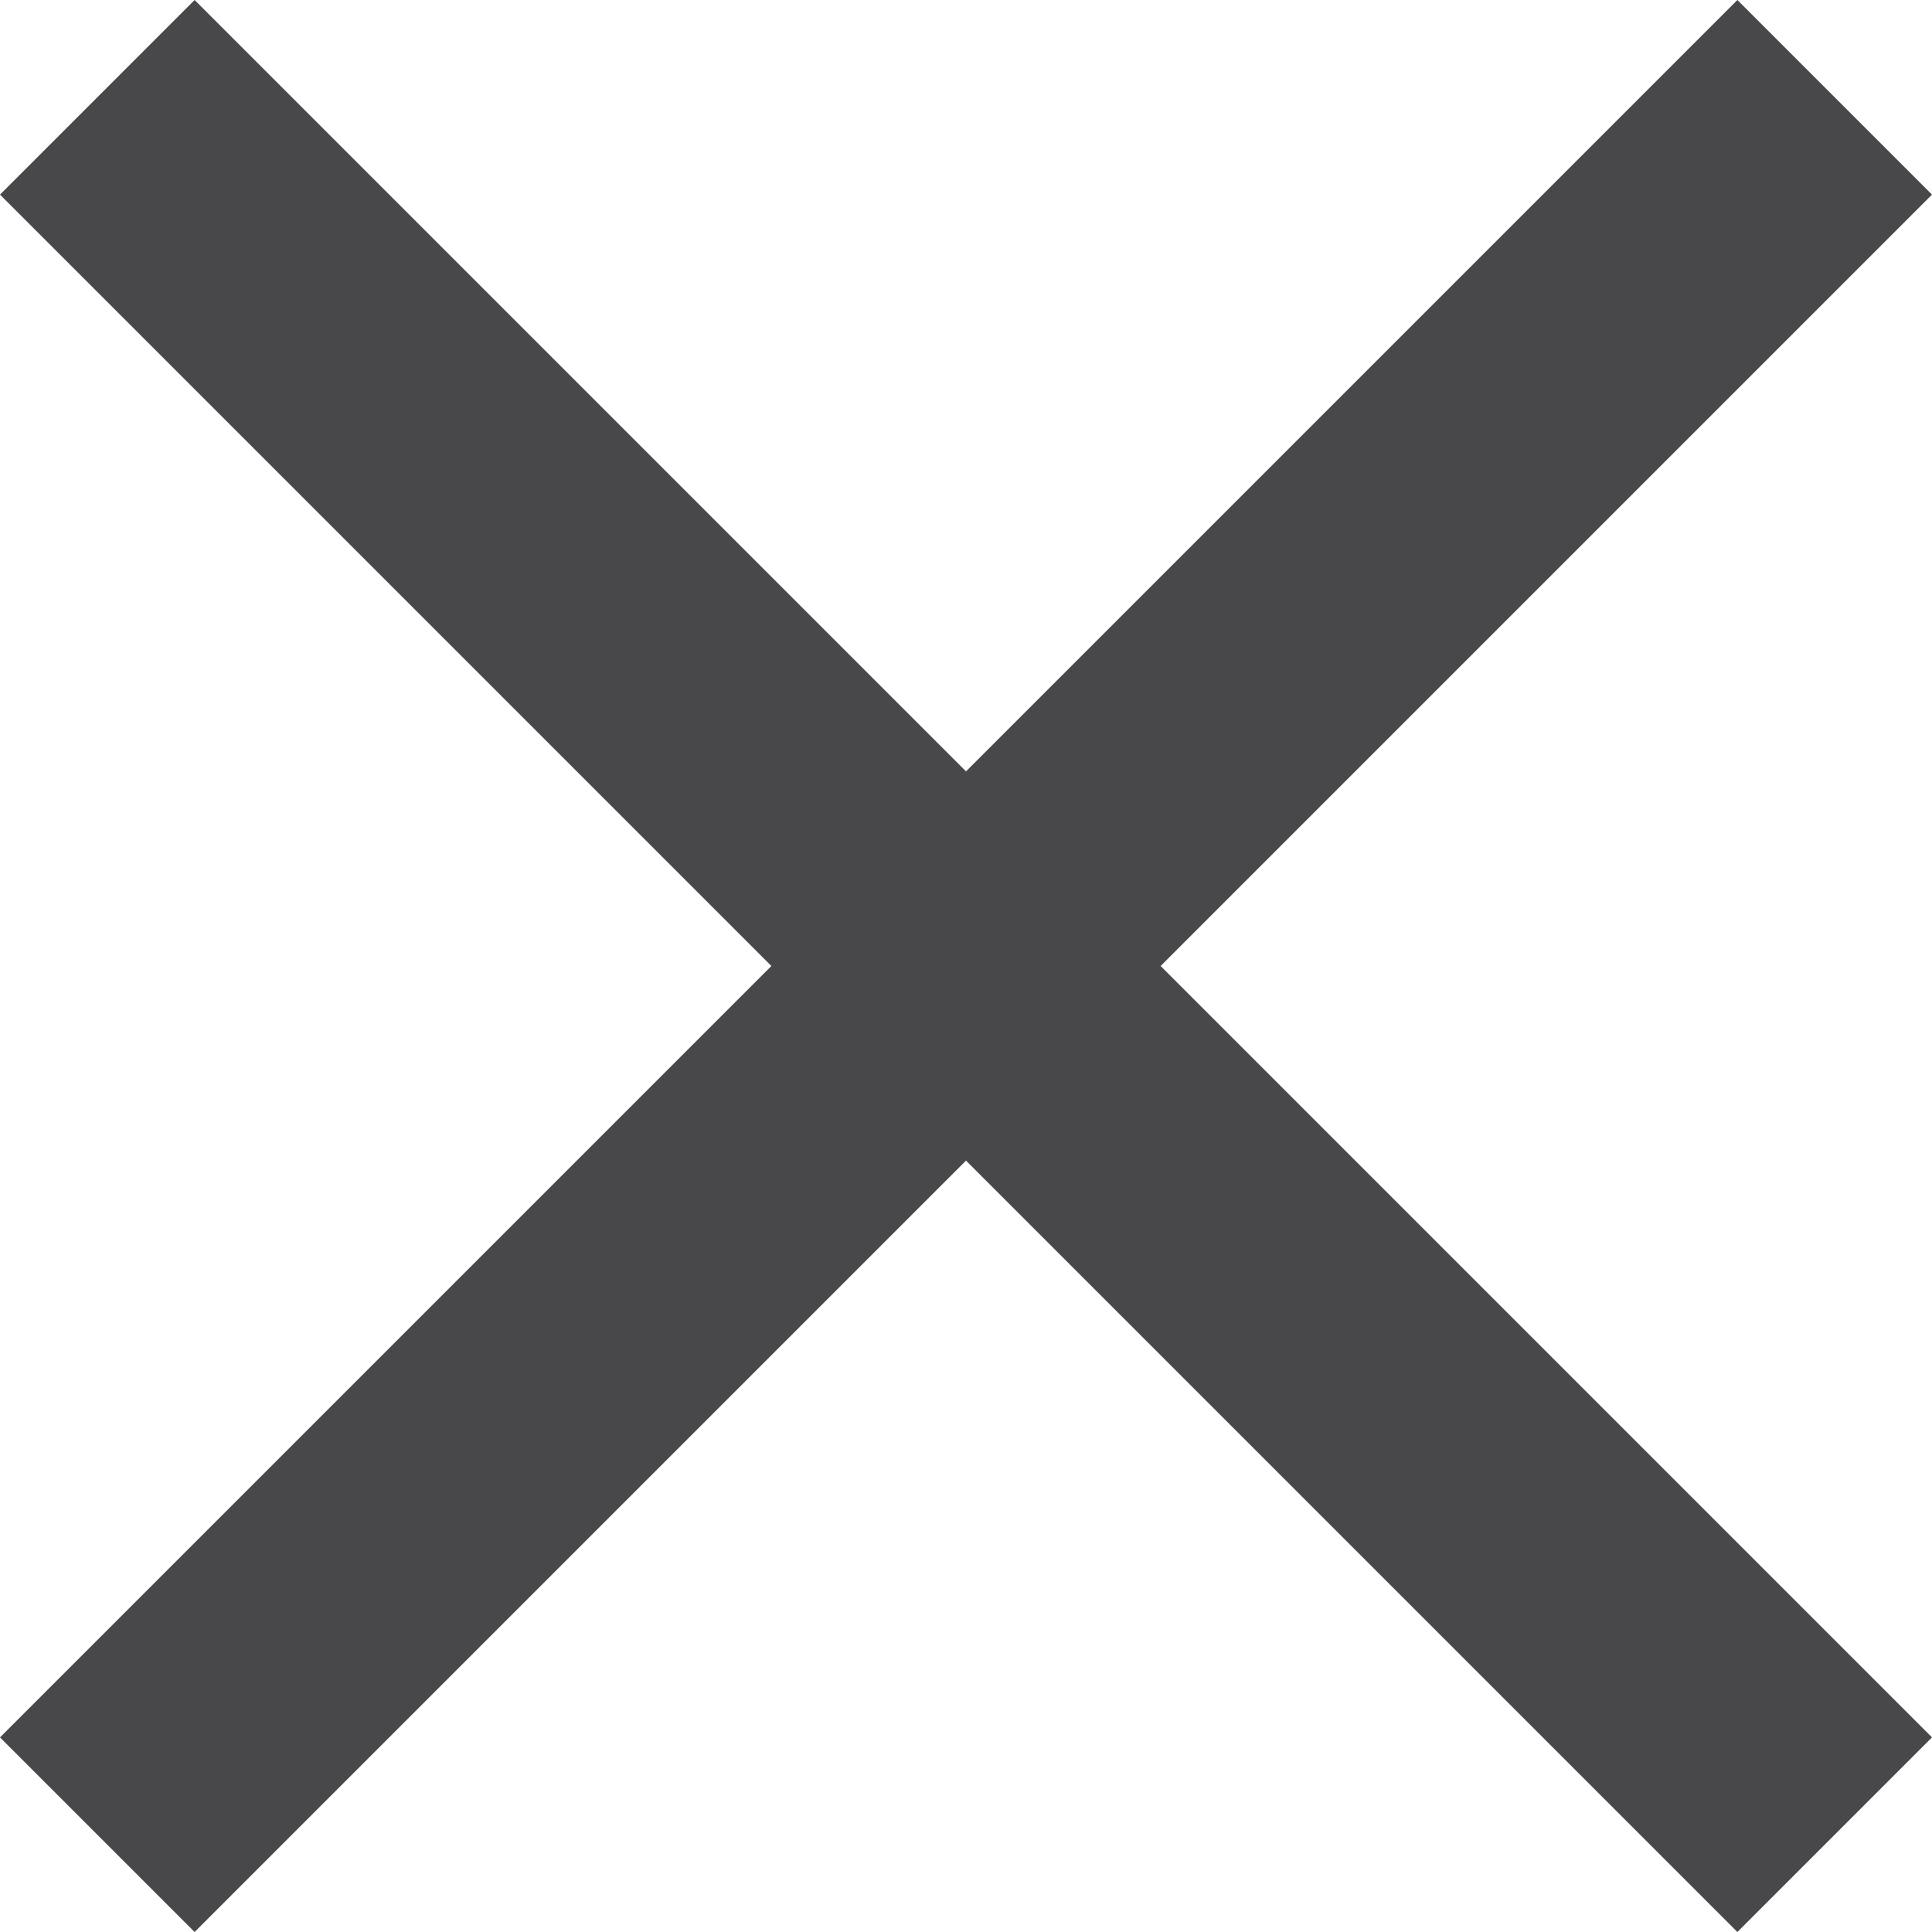
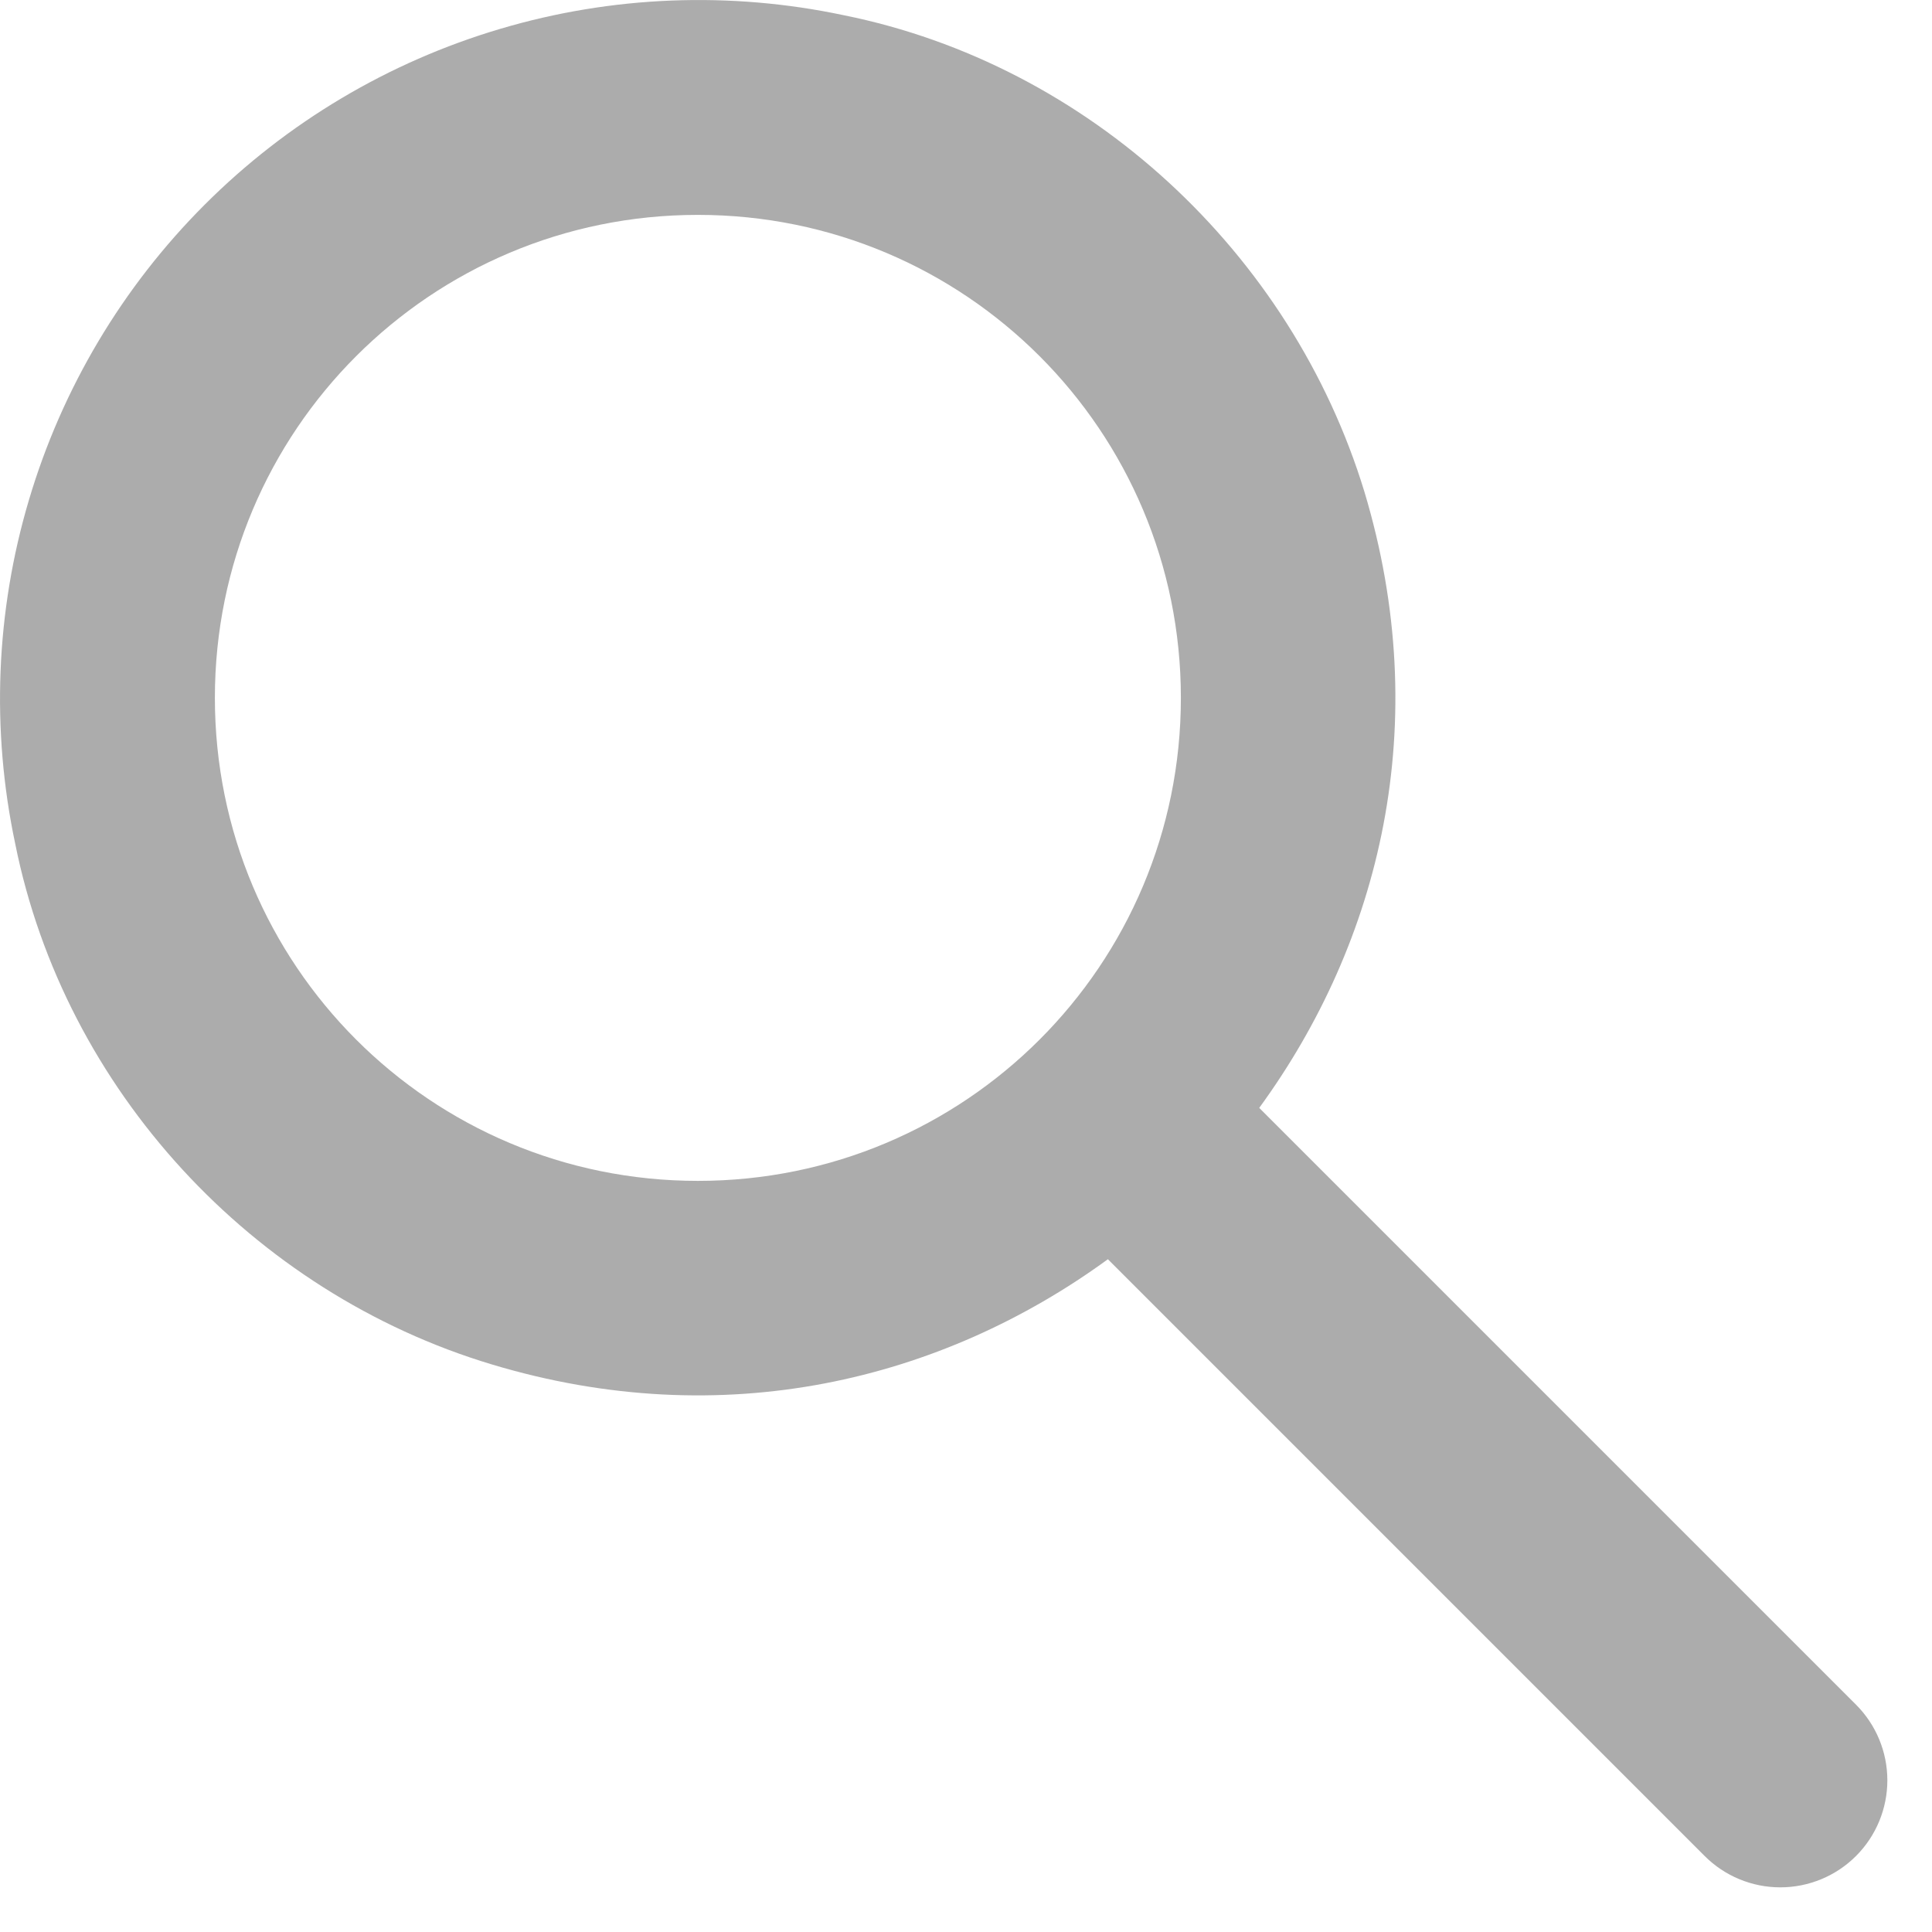
- <svg xmlns="http://www.w3.org/2000/svg" width="26" height="26" viewBox="0 0 26 26" fill="none">
-   <path d="M26 2.619L23.381 0L13 10.381L2.619 0L0 2.619L10.381 13L0 23.381L2.619 26L13 15.619L23.381 26L26 23.381L15.619 13L26 2.619Z" fill="#48484A" />
+ <svg xmlns="http://www.w3.org/2000/svg" width="18" height="18" viewBox="0 0 18 18" fill="none">
+   <path d="M17.292 15.882L11.732 10.322C12.862 8.772 13.362 6.742 12.712 4.582C12.032 2.352 10.142 0.602 7.862 0.142C6.801 -0.083 5.7 -0.04 4.66 0.269C3.62 0.577 2.674 1.14 1.907 1.907C1.14 2.674 0.577 3.62 0.269 4.66C-0.04 5.7 -0.083 6.801 0.142 7.862C0.602 10.152 2.352 12.042 4.582 12.712C6.742 13.362 8.772 12.862 10.322 11.732L15.882 17.292C16.069 17.479 16.322 17.584 16.587 17.584C16.851 17.584 17.105 17.479 17.292 17.292C17.479 17.105 17.584 16.851 17.584 16.587C17.584 16.322 17.479 16.069 17.292 15.882ZM2.002 6.502C2.002 4.012 4.012 2.002 6.502 2.002C8.992 2.002 11.002 4.012 11.002 6.502C11.002 8.992 8.992 11.002 6.502 11.002C4.012 11.002 2.002 8.992 2.002 6.502Z" fill="#ACACAC" />
</svg>
